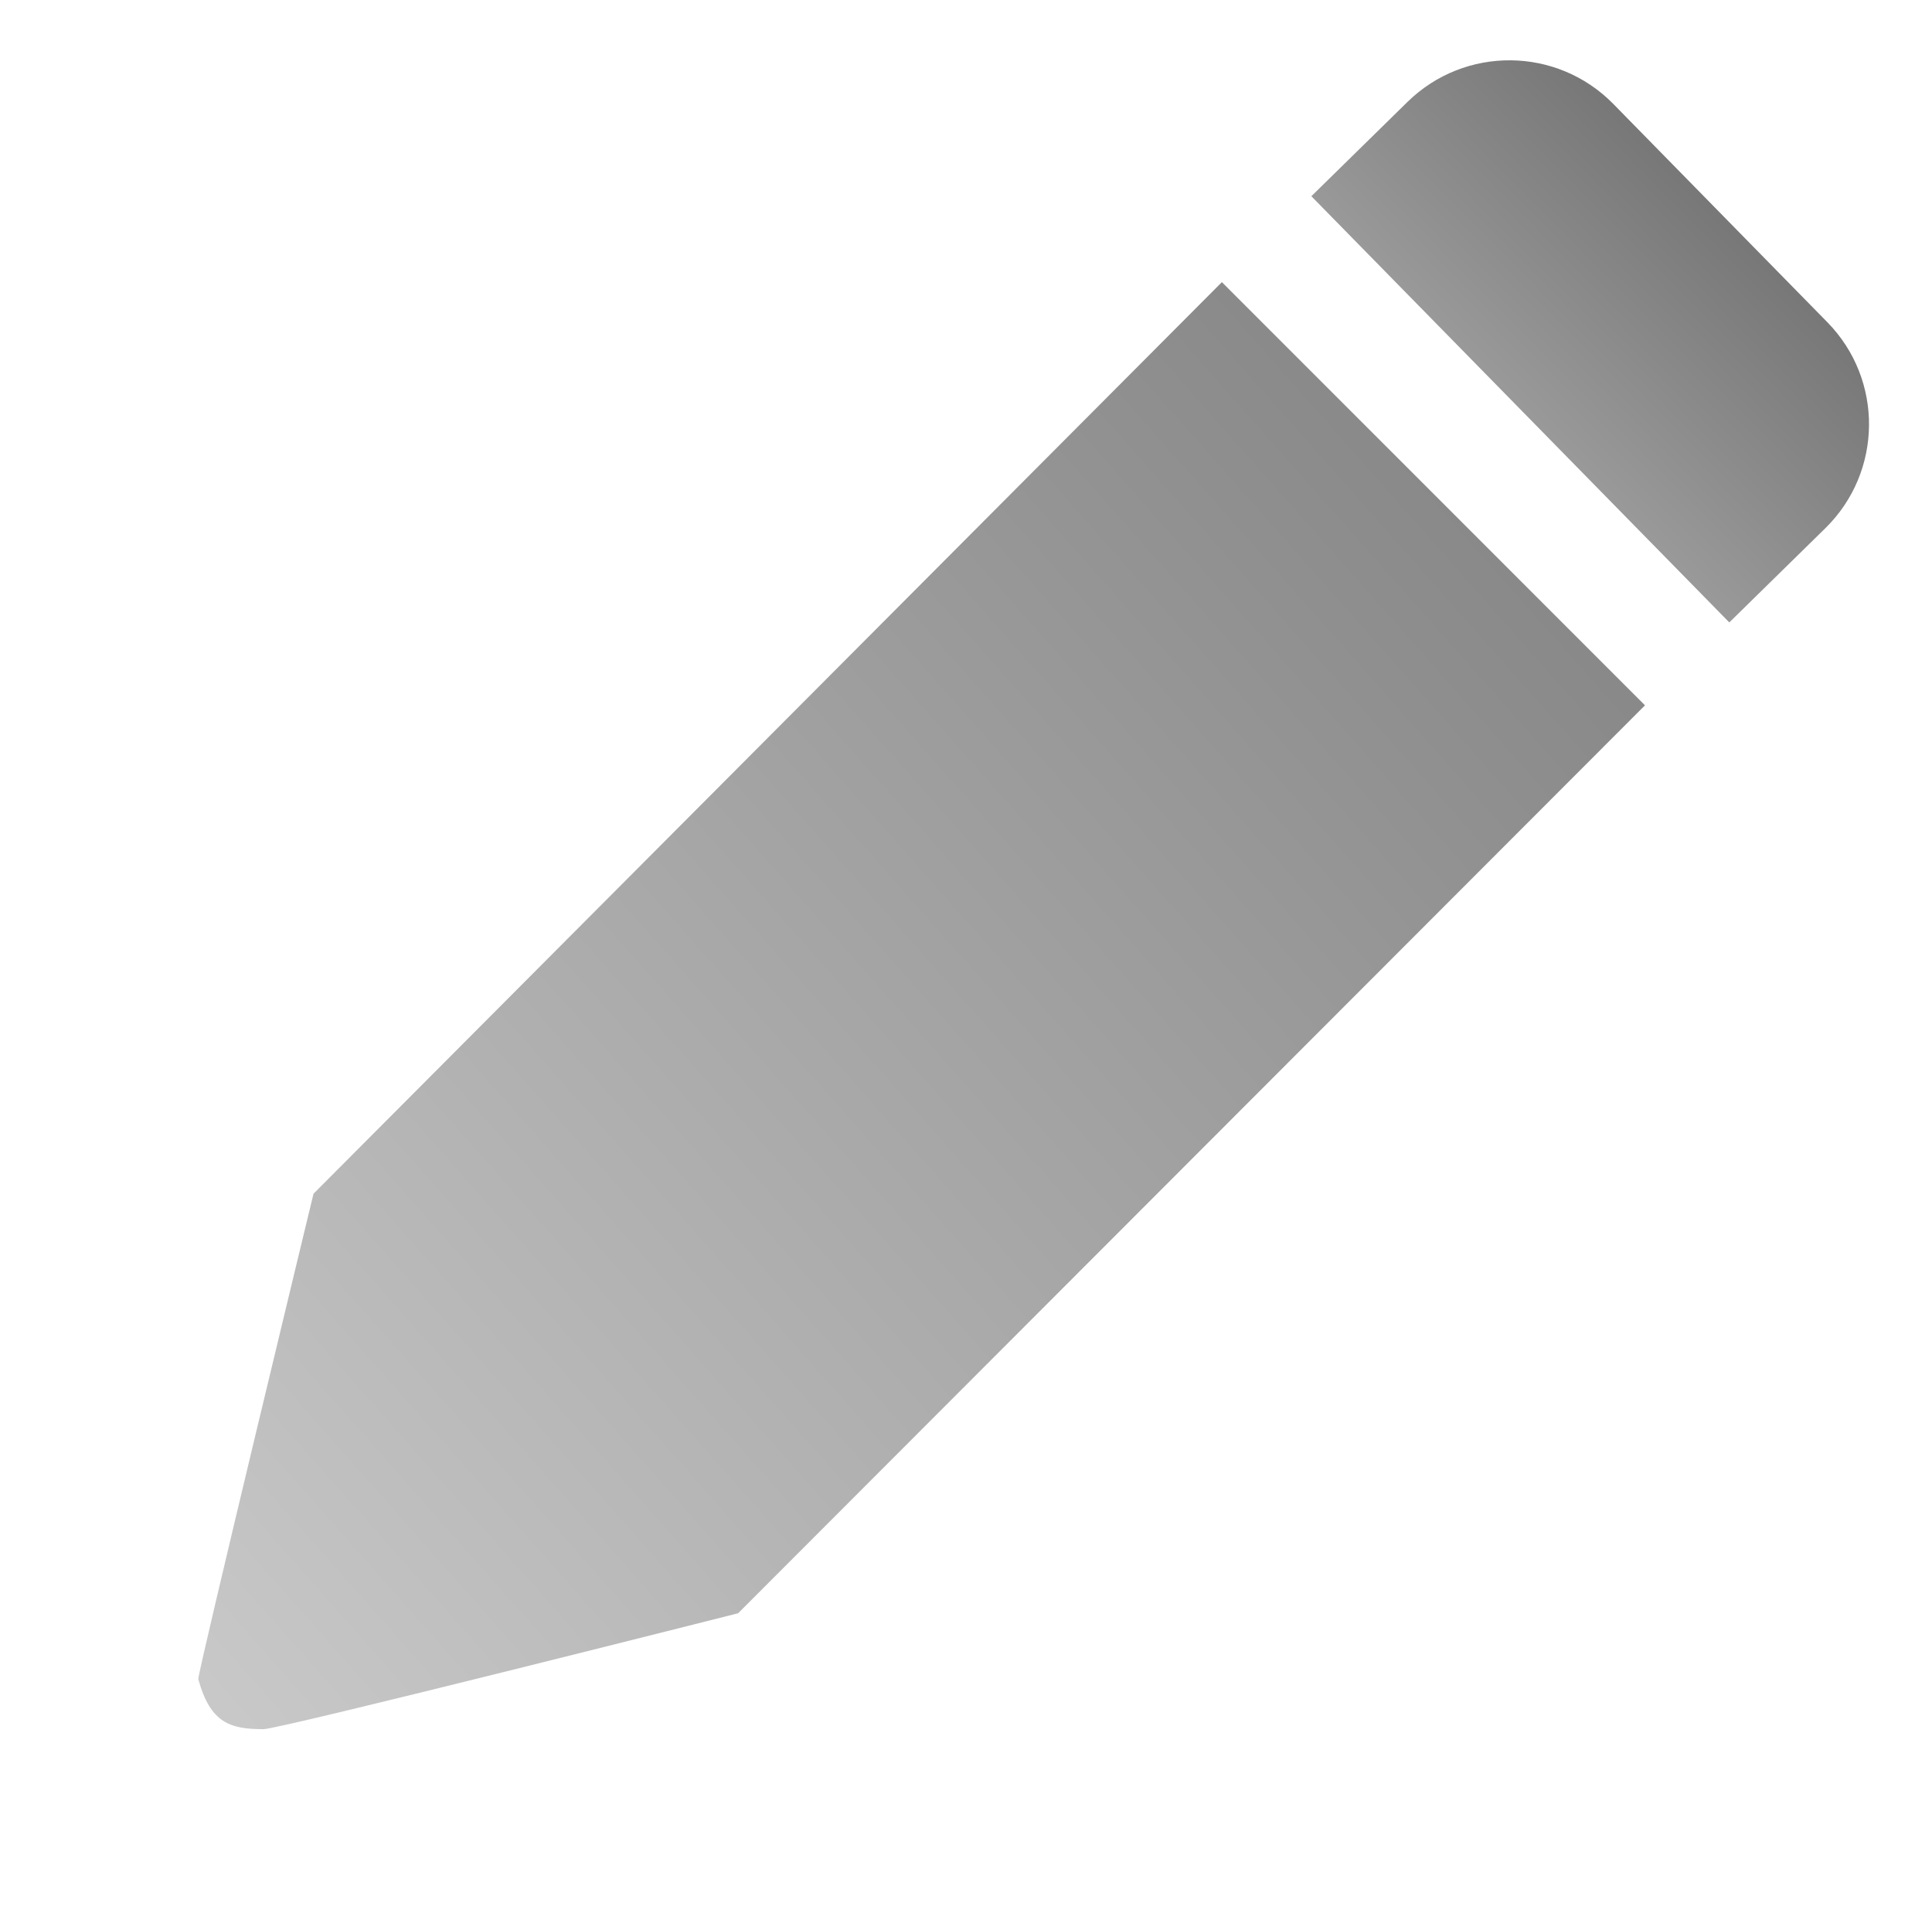
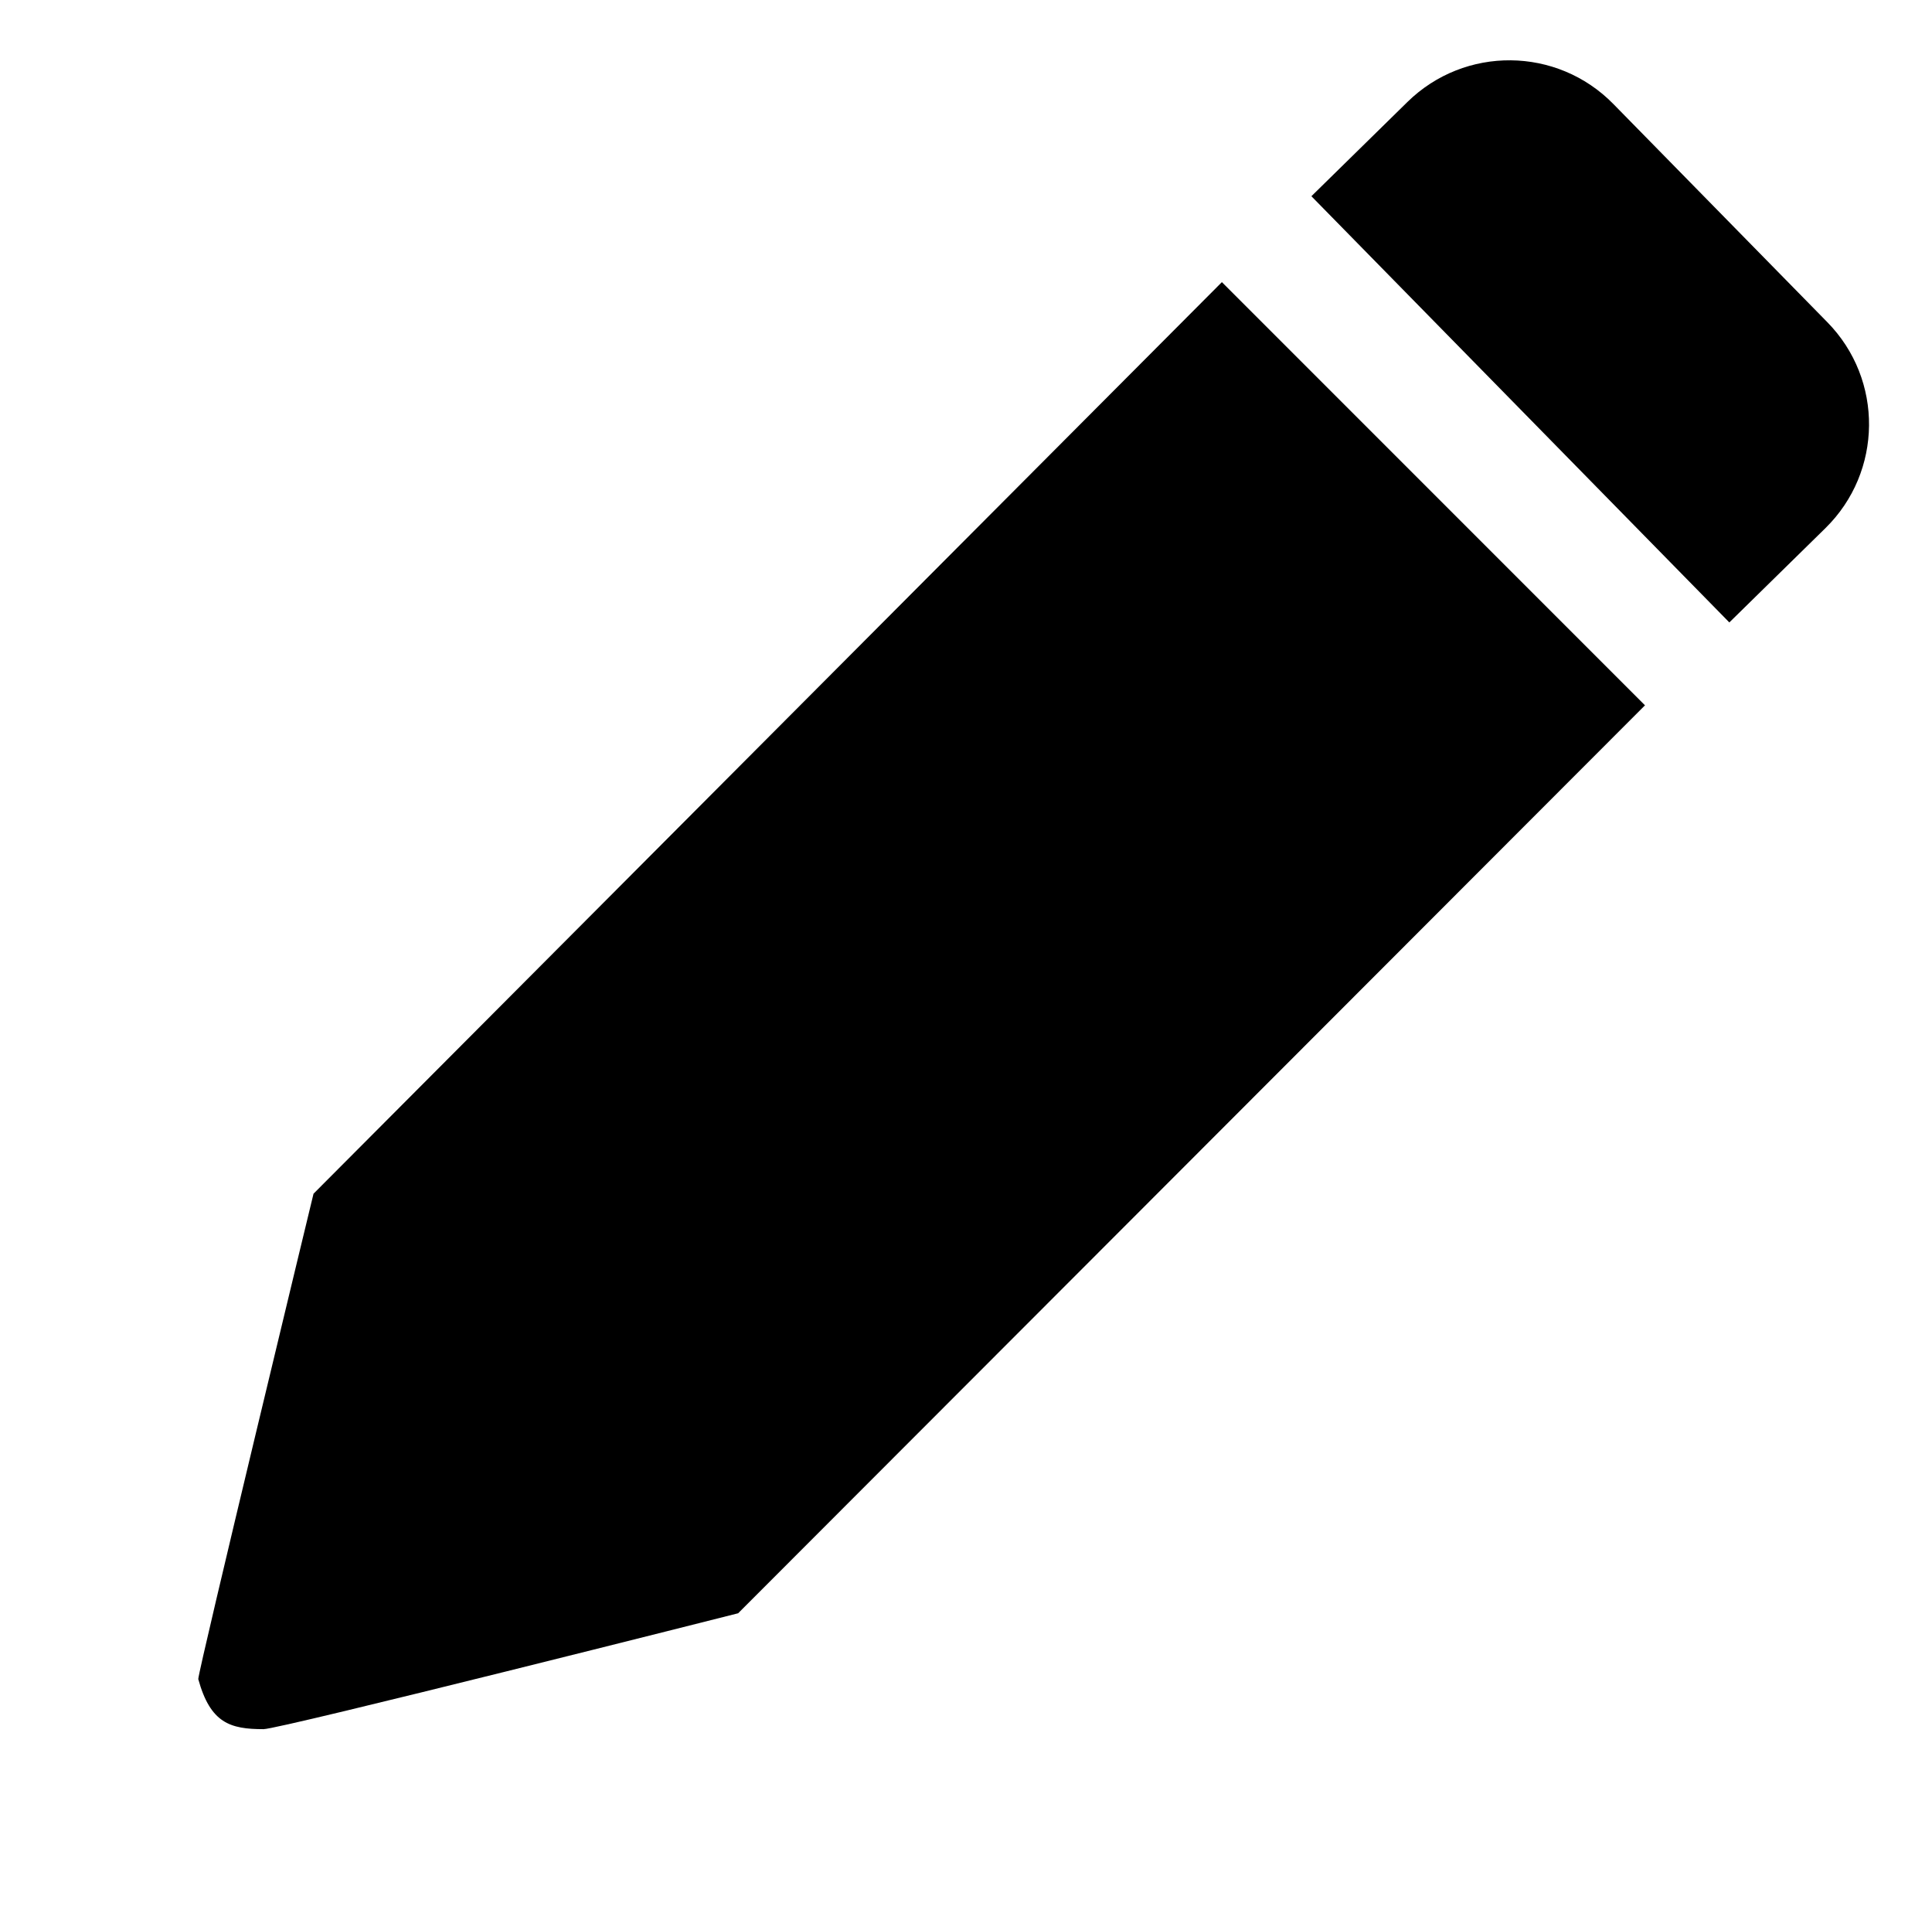
- <svg xmlns="http://www.w3.org/2000/svg" width="637" height="635" viewBox="0 0 637 635" fill="none">
-   <path d="M542.368 232.5L402.868 93L103.368 393.499C103.368 393.499 65.368 550.594 65.368 553.5C69.368 567.999 75.868 569.999 86.869 569.999C92.368 569.999 243.367 531.793 243.367 531.793L542.368 232.5Z" fill="url(#paint0_linear_461_268)" />
-   <path d="M464.046 33.611C482.972 15.048 513.362 15.342 531.925 34.268L602.503 106.228C621.066 125.154 620.771 155.544 601.845 174.107L570.168 205.176L432.368 64.68L464.046 33.611Z" fill="url(#paint1_linear_461_268)" />
-   <defs>
-     <linearGradient id="paint0_linear_461_268" x1="-48.132" y1="656.5" x2="638.868" y2="47.5" gradientUnits="userSpaceOnUse">
-       <stop stop-color="#D9D9D9" />
-       <stop offset="1" stop-color="#737373" />
-     </linearGradient>
-     <linearGradient id="paint1_linear_461_268" x1="574.868" y1="61" x2="377.368" y2="257" gradientUnits="userSpaceOnUse">
-       <stop stop-color="#737373" />
-       <stop offset="1" stop-color="#D9D9D9" />
-     </linearGradient>
-   </defs>
+ <svg xmlns="http://www.w3.org/2000/svg" viewBox="0 0 637 635" fill="currentColor" class="text-gray-500 w-12 h-12">
+   <path d="M542.37 232.5L402.87 93 103.37 393.5s-38 157.1-38 160c4 14.5 10.5 16.5 21.5 16.5 5.5 0 156.5-38.2 156.5-38.2l299-299.3z" />
+   <path d="M464.05 33.61c18.92-18.56 49.31-18.27 67.88.66l70.58 71.96c18.56 18.92 18.27 49.31-.66 67.88l-31.67 31.07-137.8-140.5 31.67-31.07z" />
</svg>
